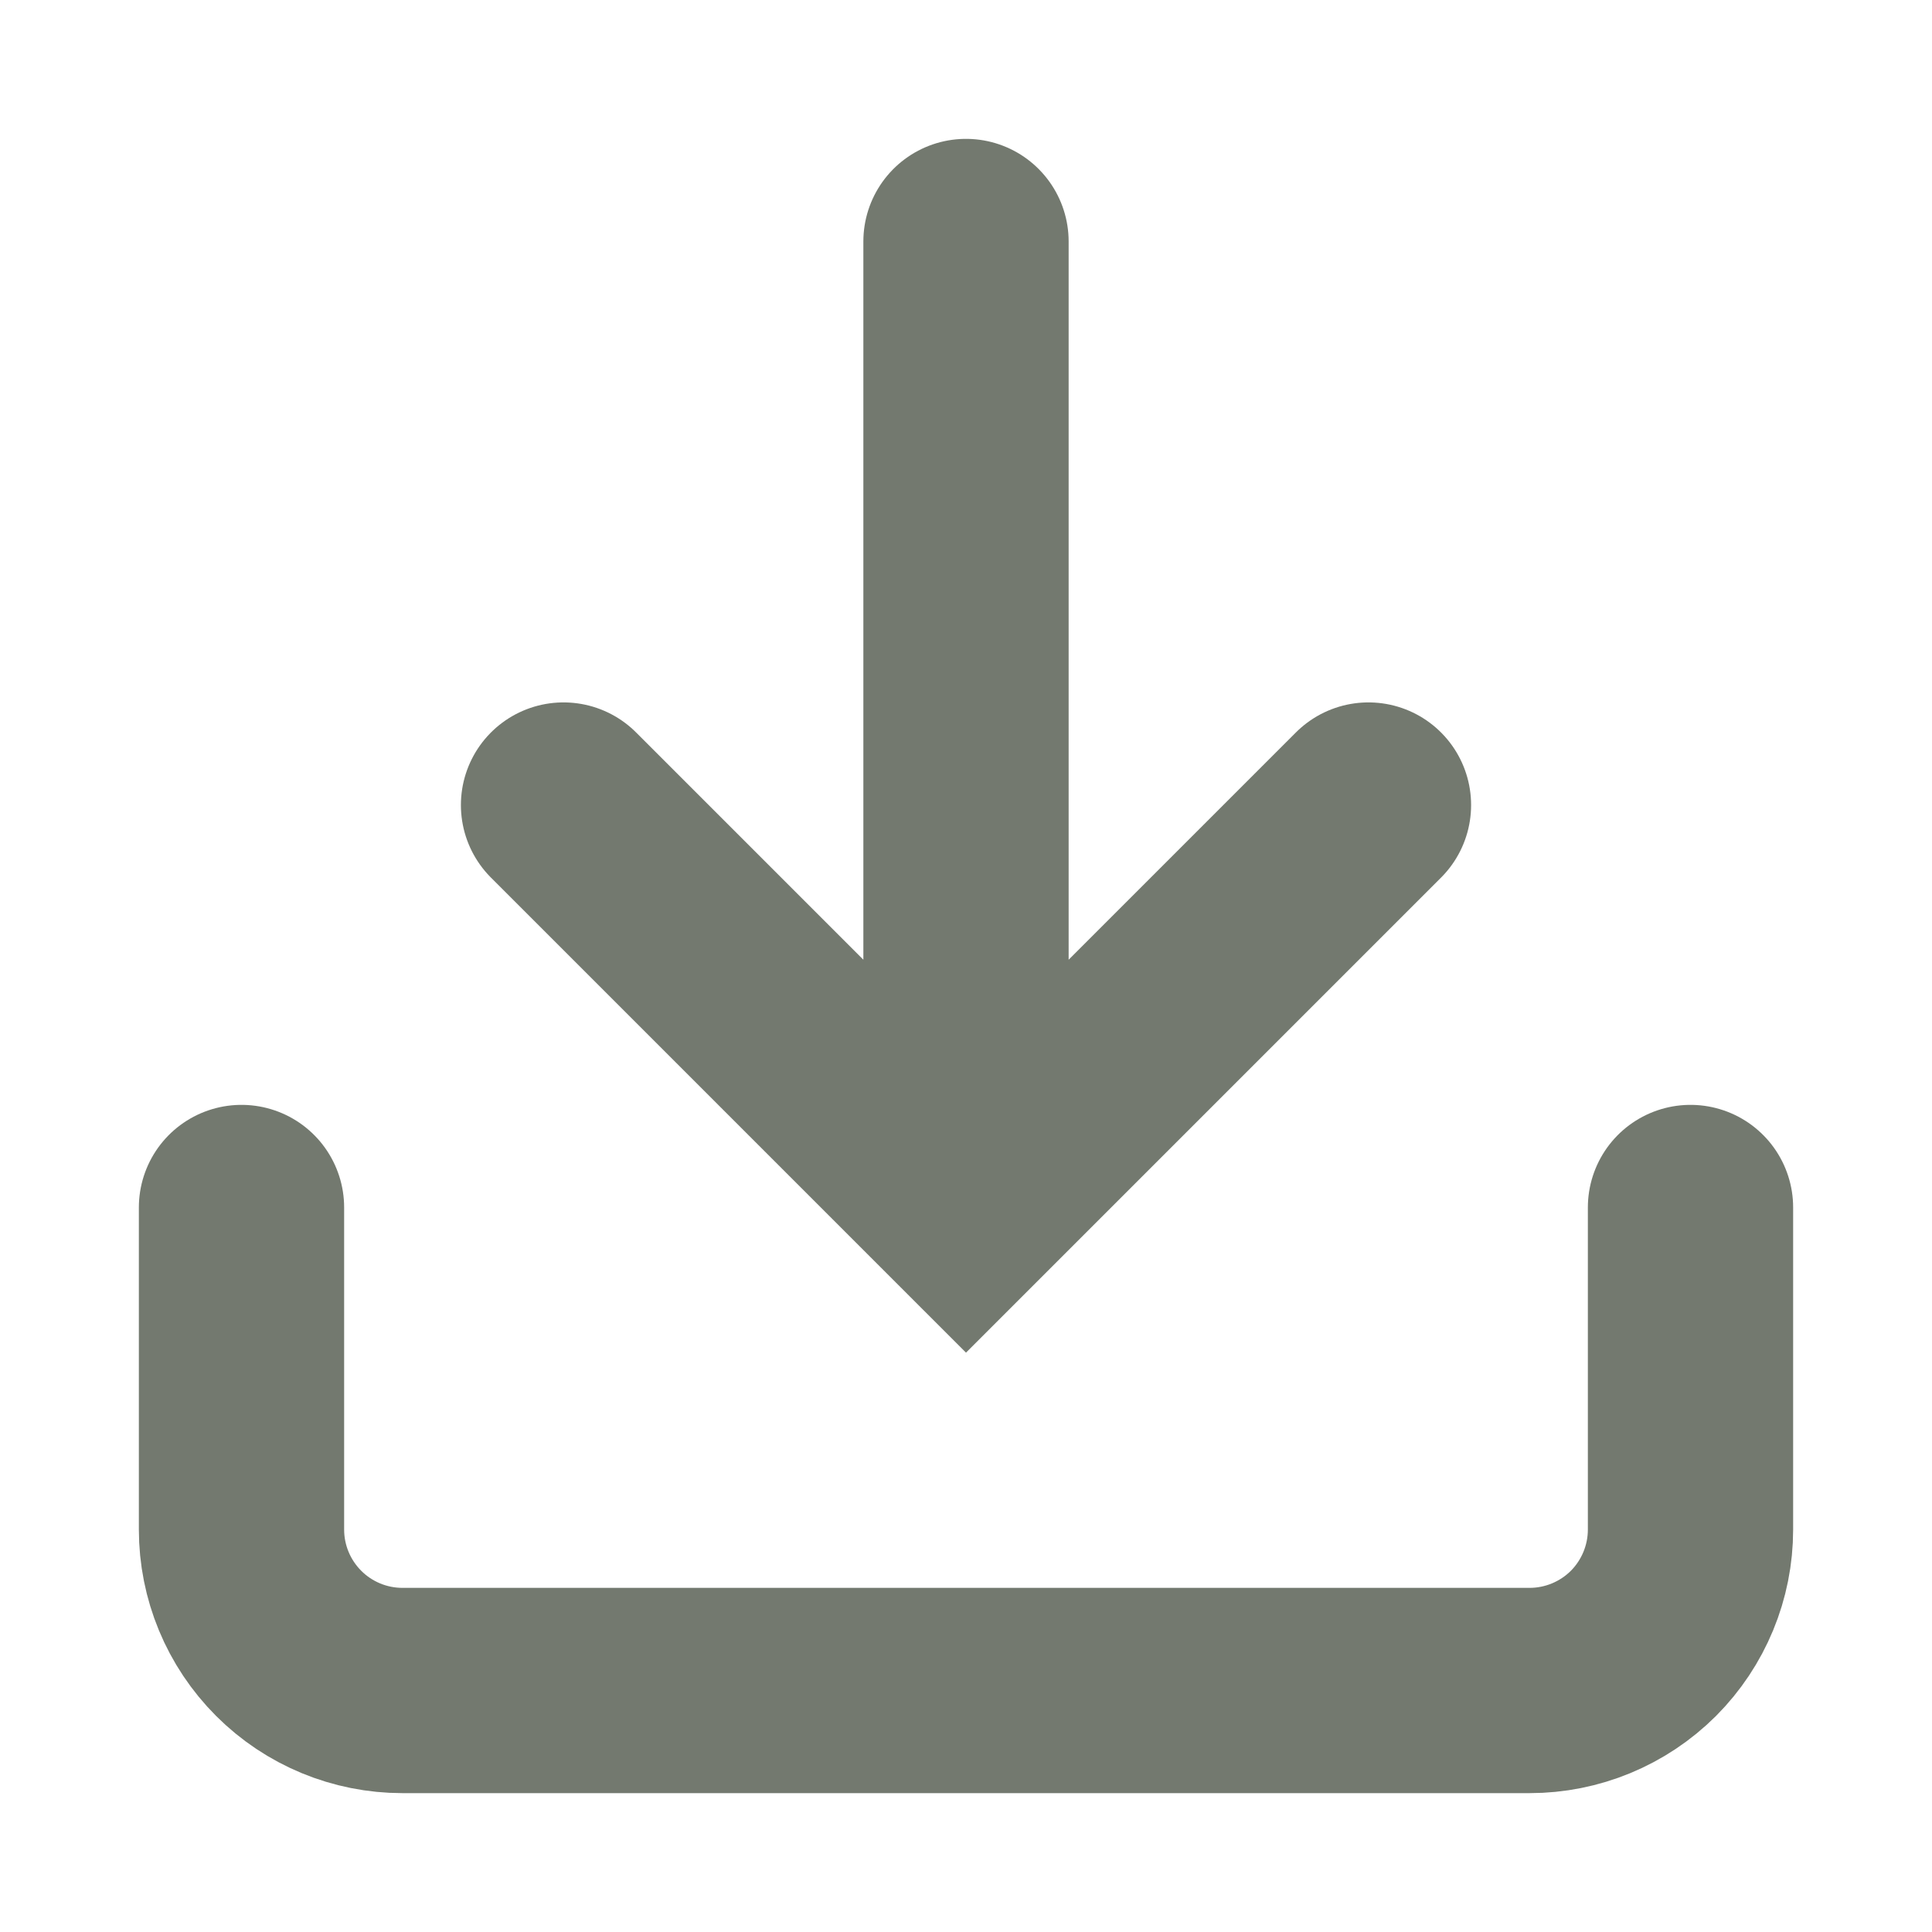
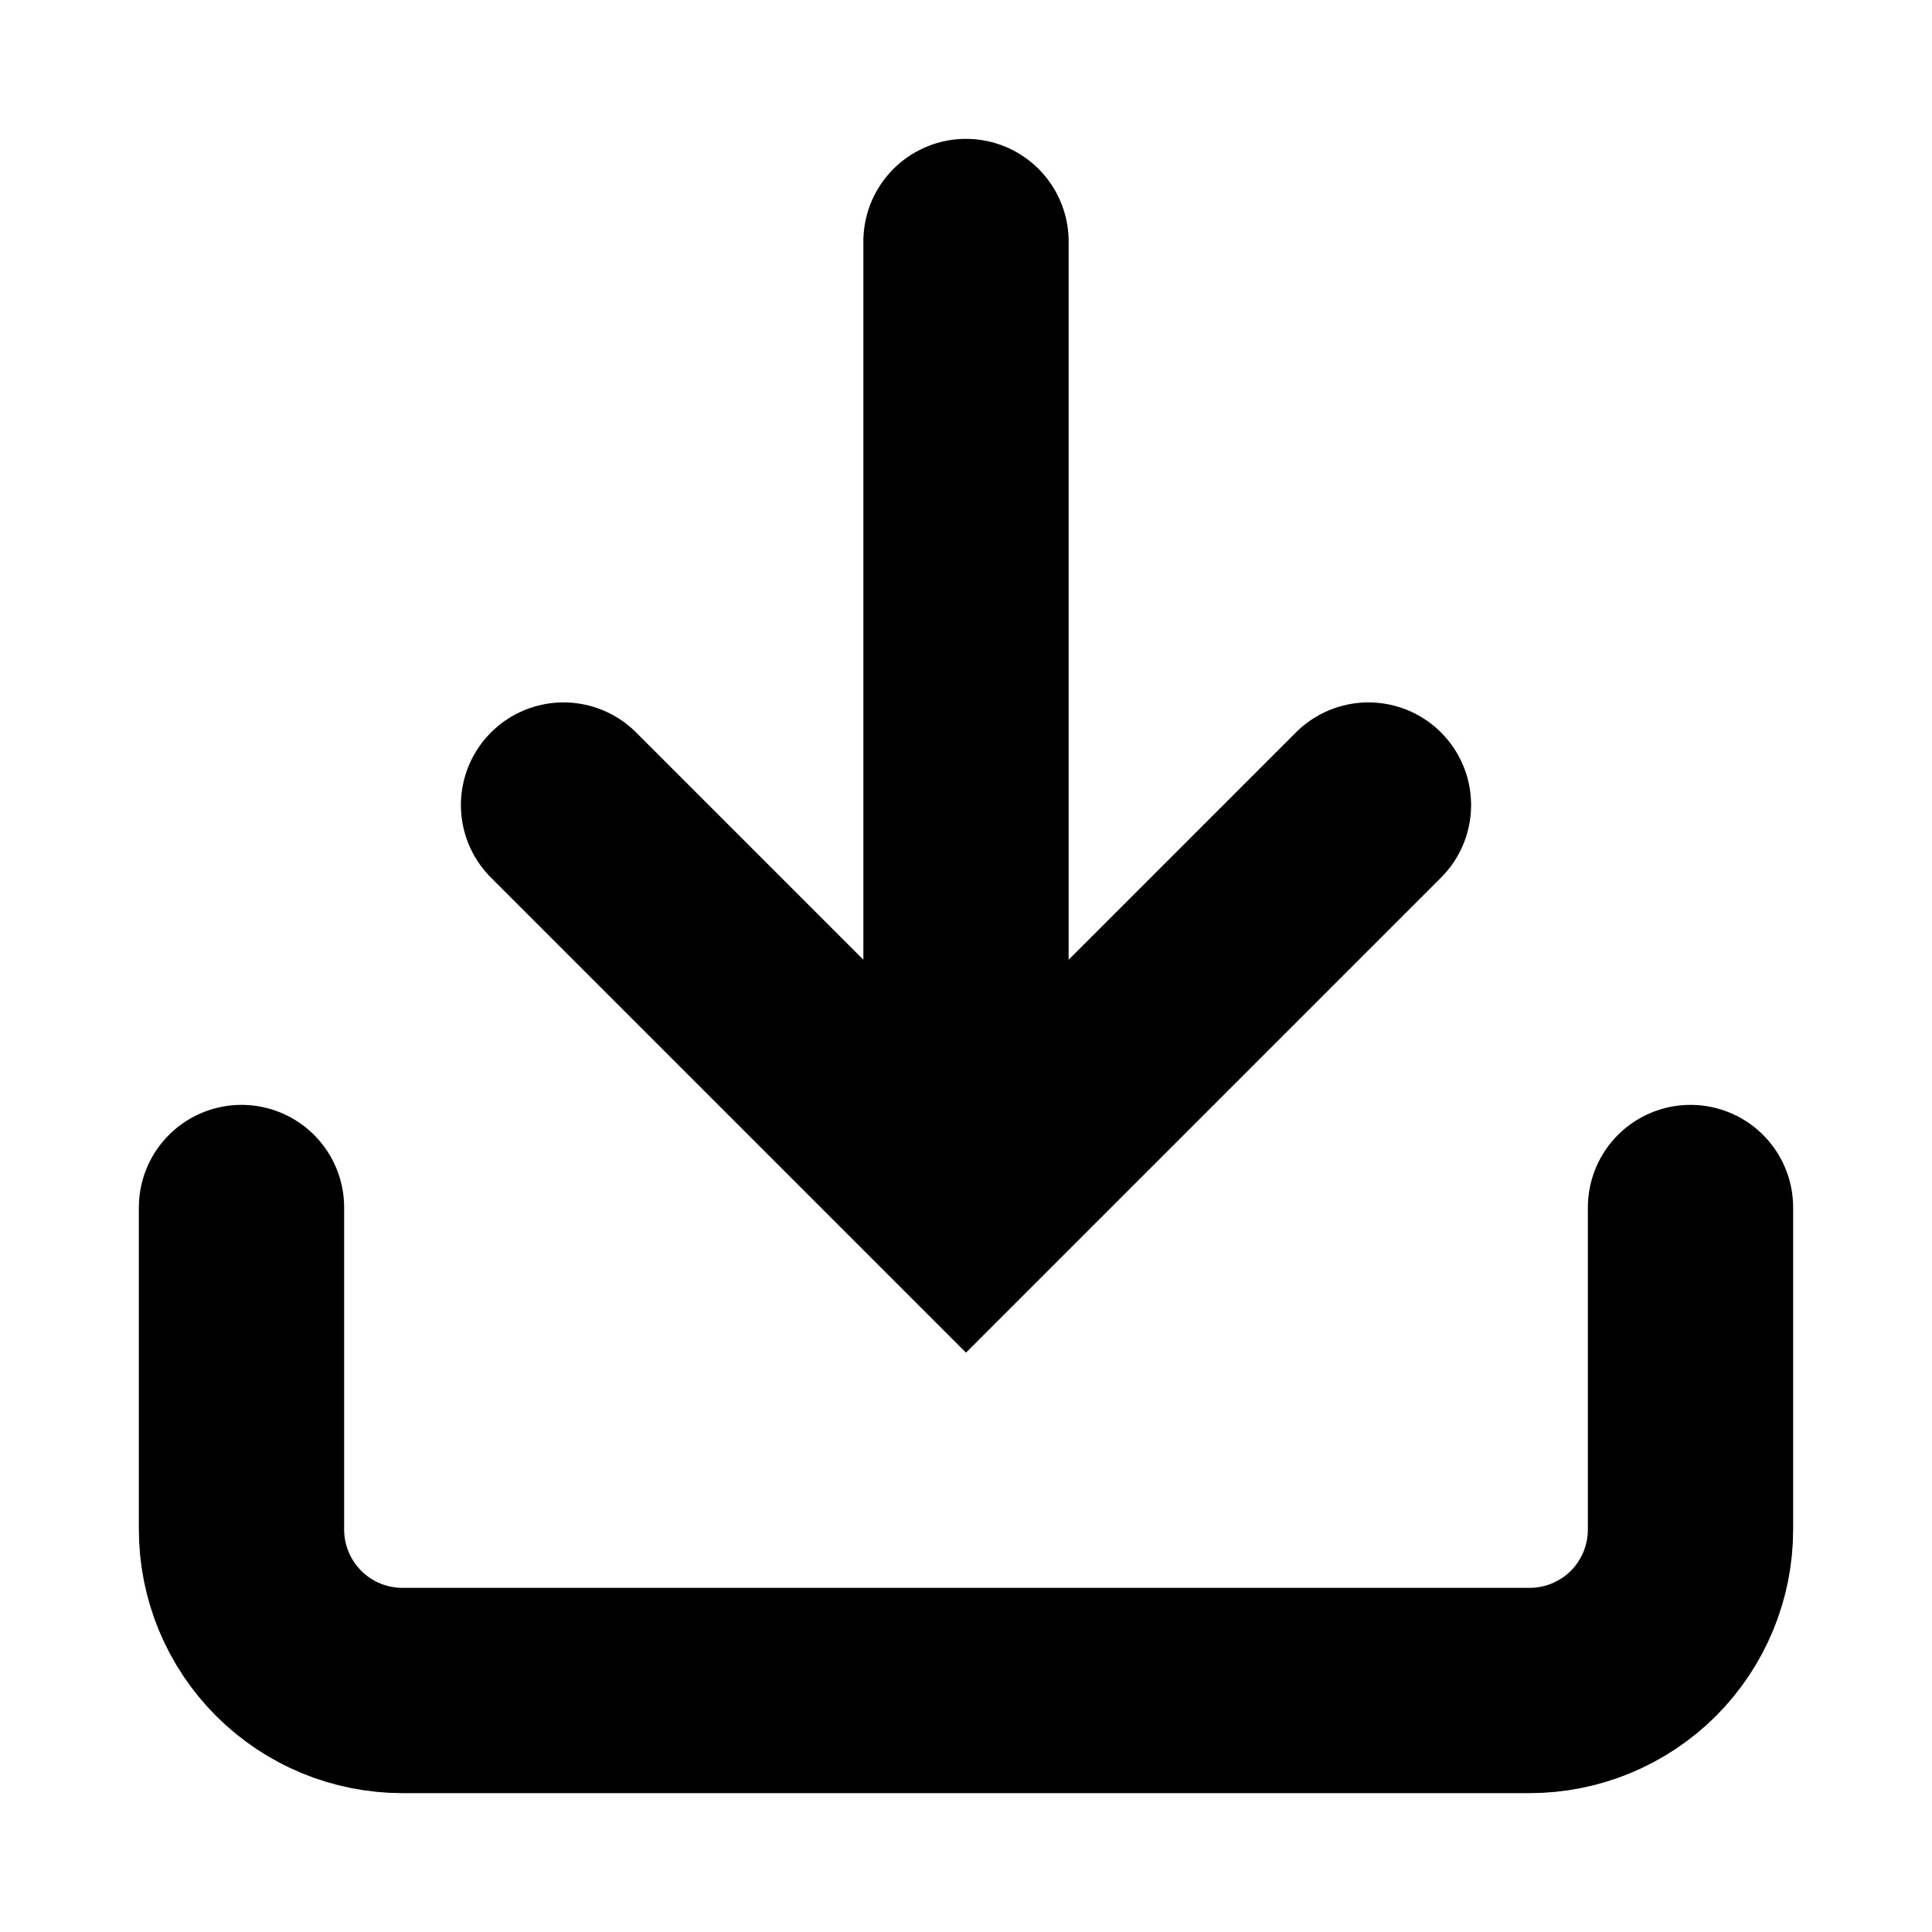
<svg xmlns="http://www.w3.org/2000/svg" preserveAspectRatio="none" overflow="visible" style="display: block;" width="16" height="16" viewBox="0 0 16 16" fill="none">
  <g id="download">
-     <path id="Vector" d="M8 10V2M11.333 6.667L8 10L4.667 6.667M14 10V12.667C14 13.02 13.86 13.359 13.61 13.61C13.359 13.86 13.02 14 12.667 14H3.333C2.98 14 2.641 13.86 2.391 13.61C2.14 13.359 2 13.02 2 12.667V10" stroke-width="1.7" stroke-linecap="round" stroke="#73796F" />
+     <path id="Vector" d="M8 10V2M11.333 6.667L8 10L4.667 6.667M14 10V12.667C14 13.02 13.86 13.359 13.61 13.61C13.359 13.86 13.02 14 12.667 14H3.333C2.98 14 2.641 13.86 2.391 13.61C2.14 13.359 2 13.02 2 12.667V10" stroke-width="1.7" stroke-linecap="round" stroke="currentColor" />
  </g>
</svg>
